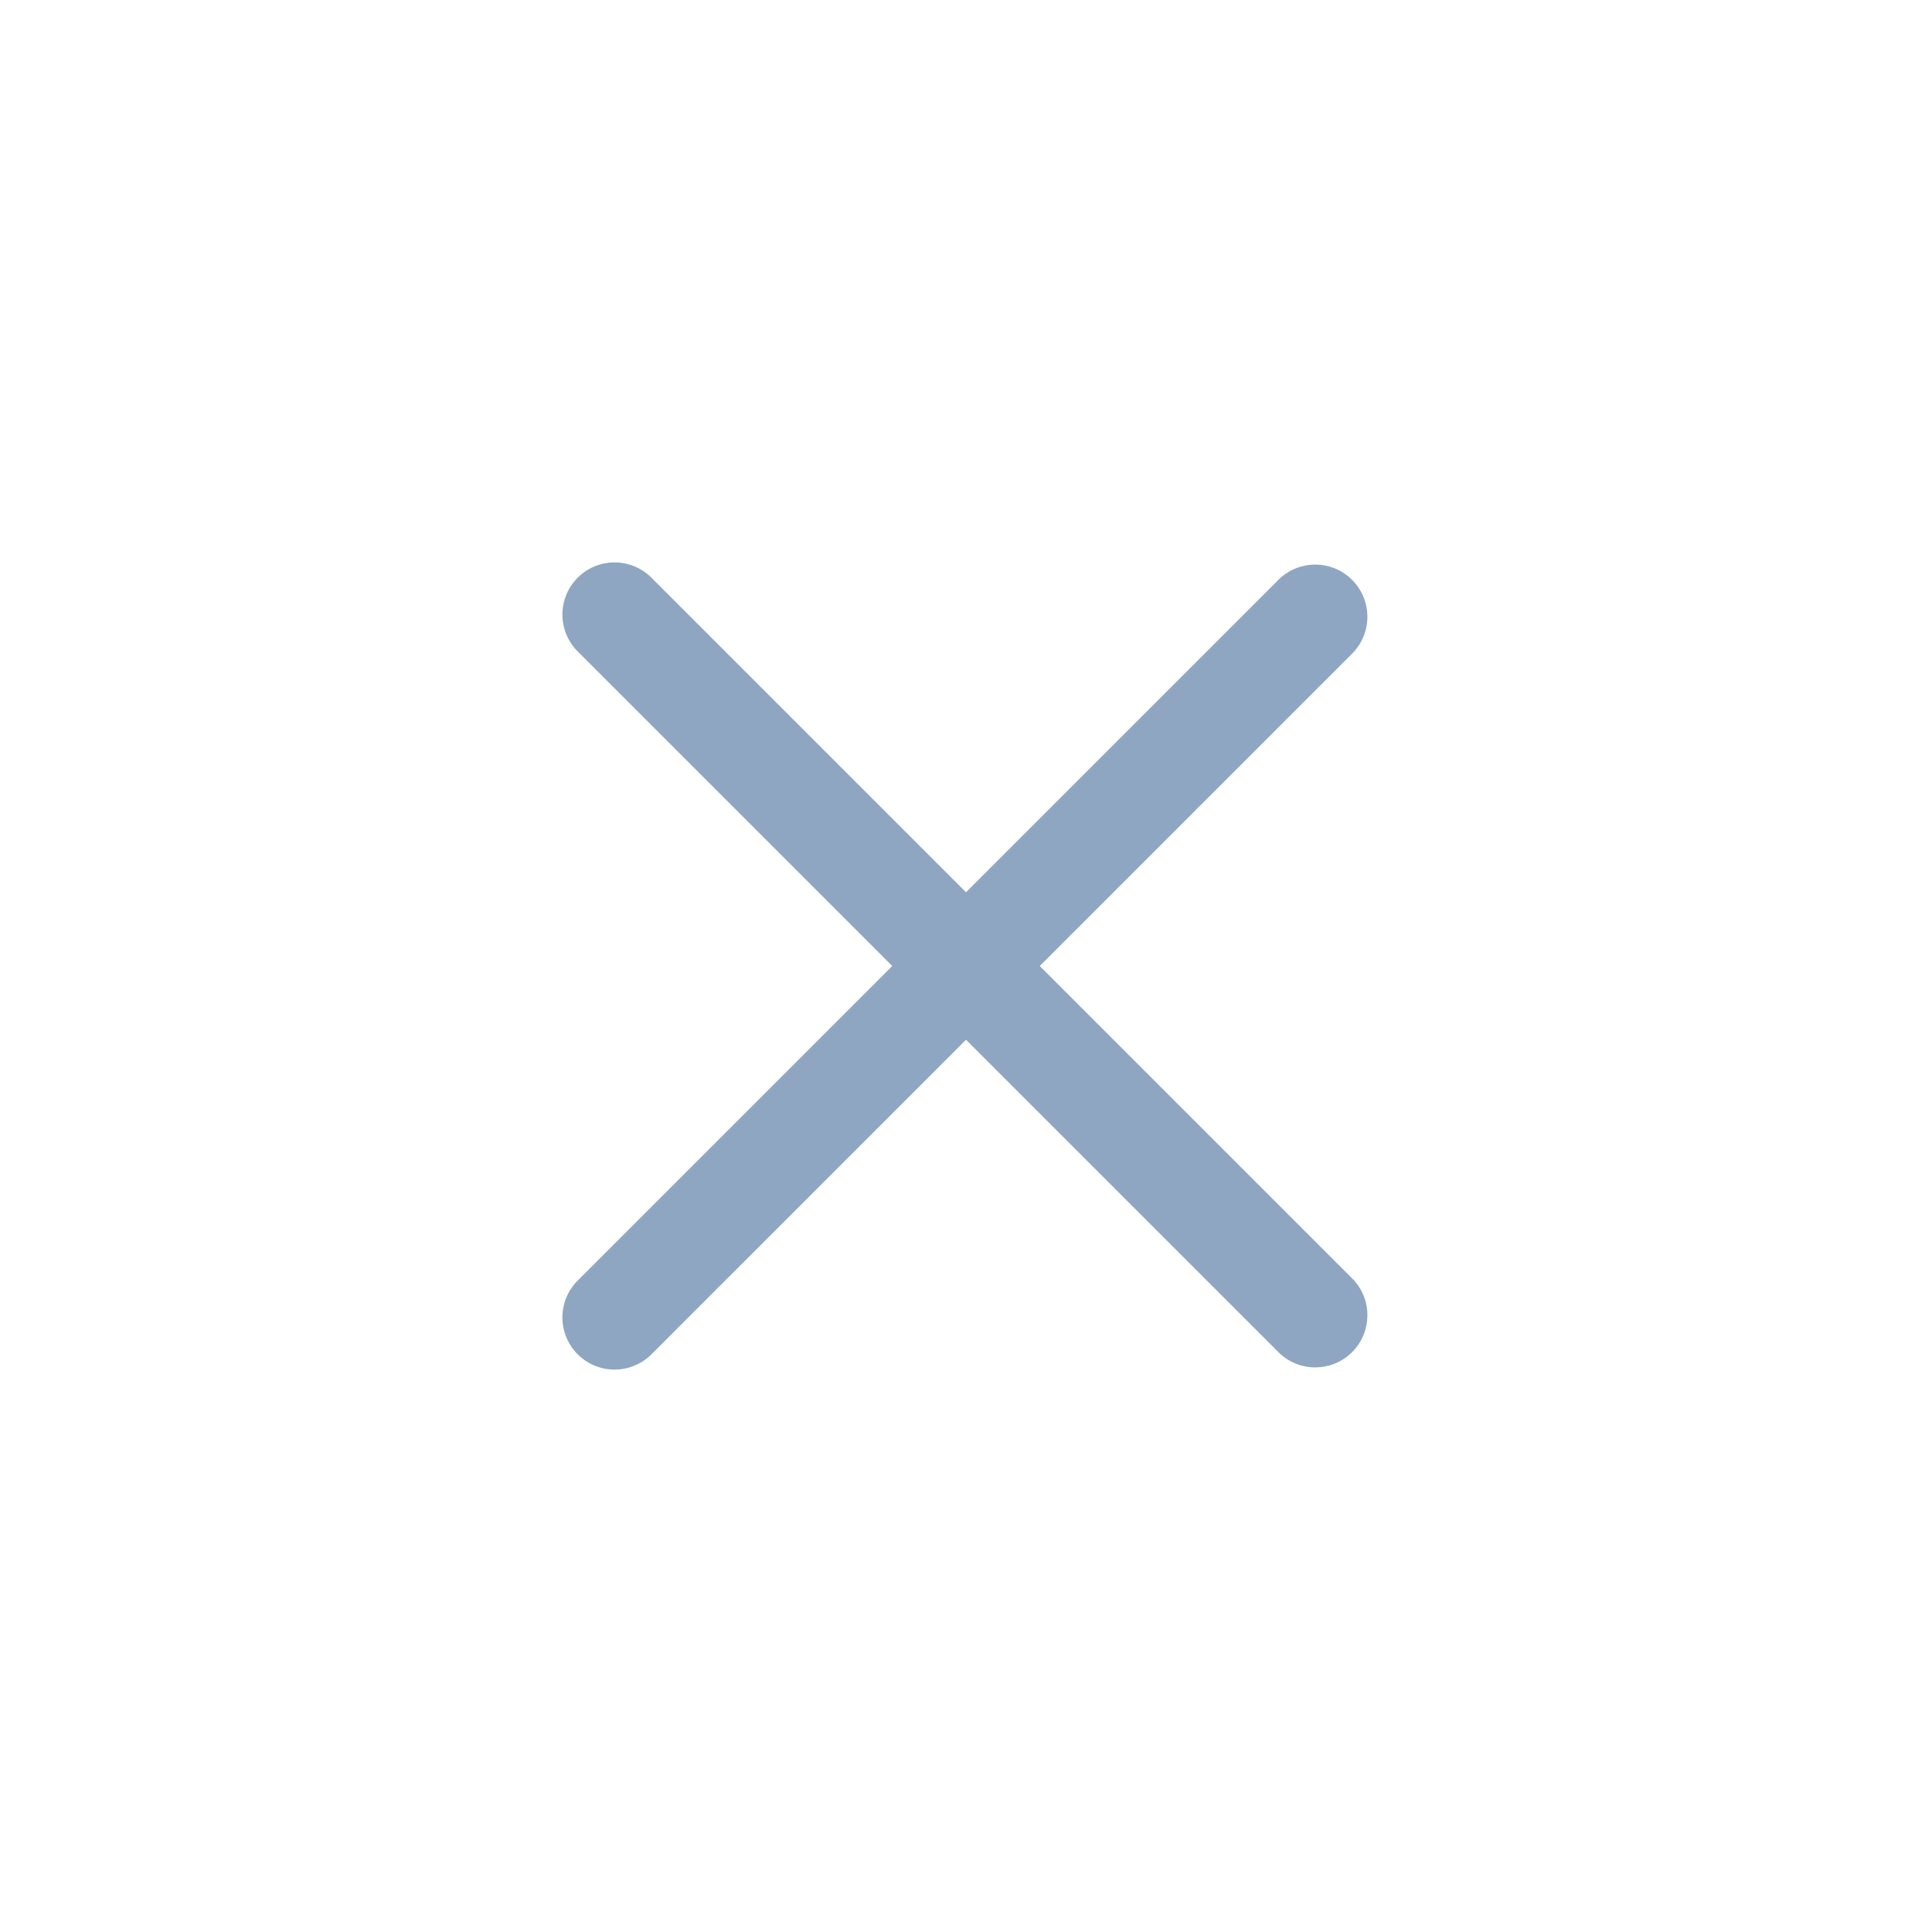
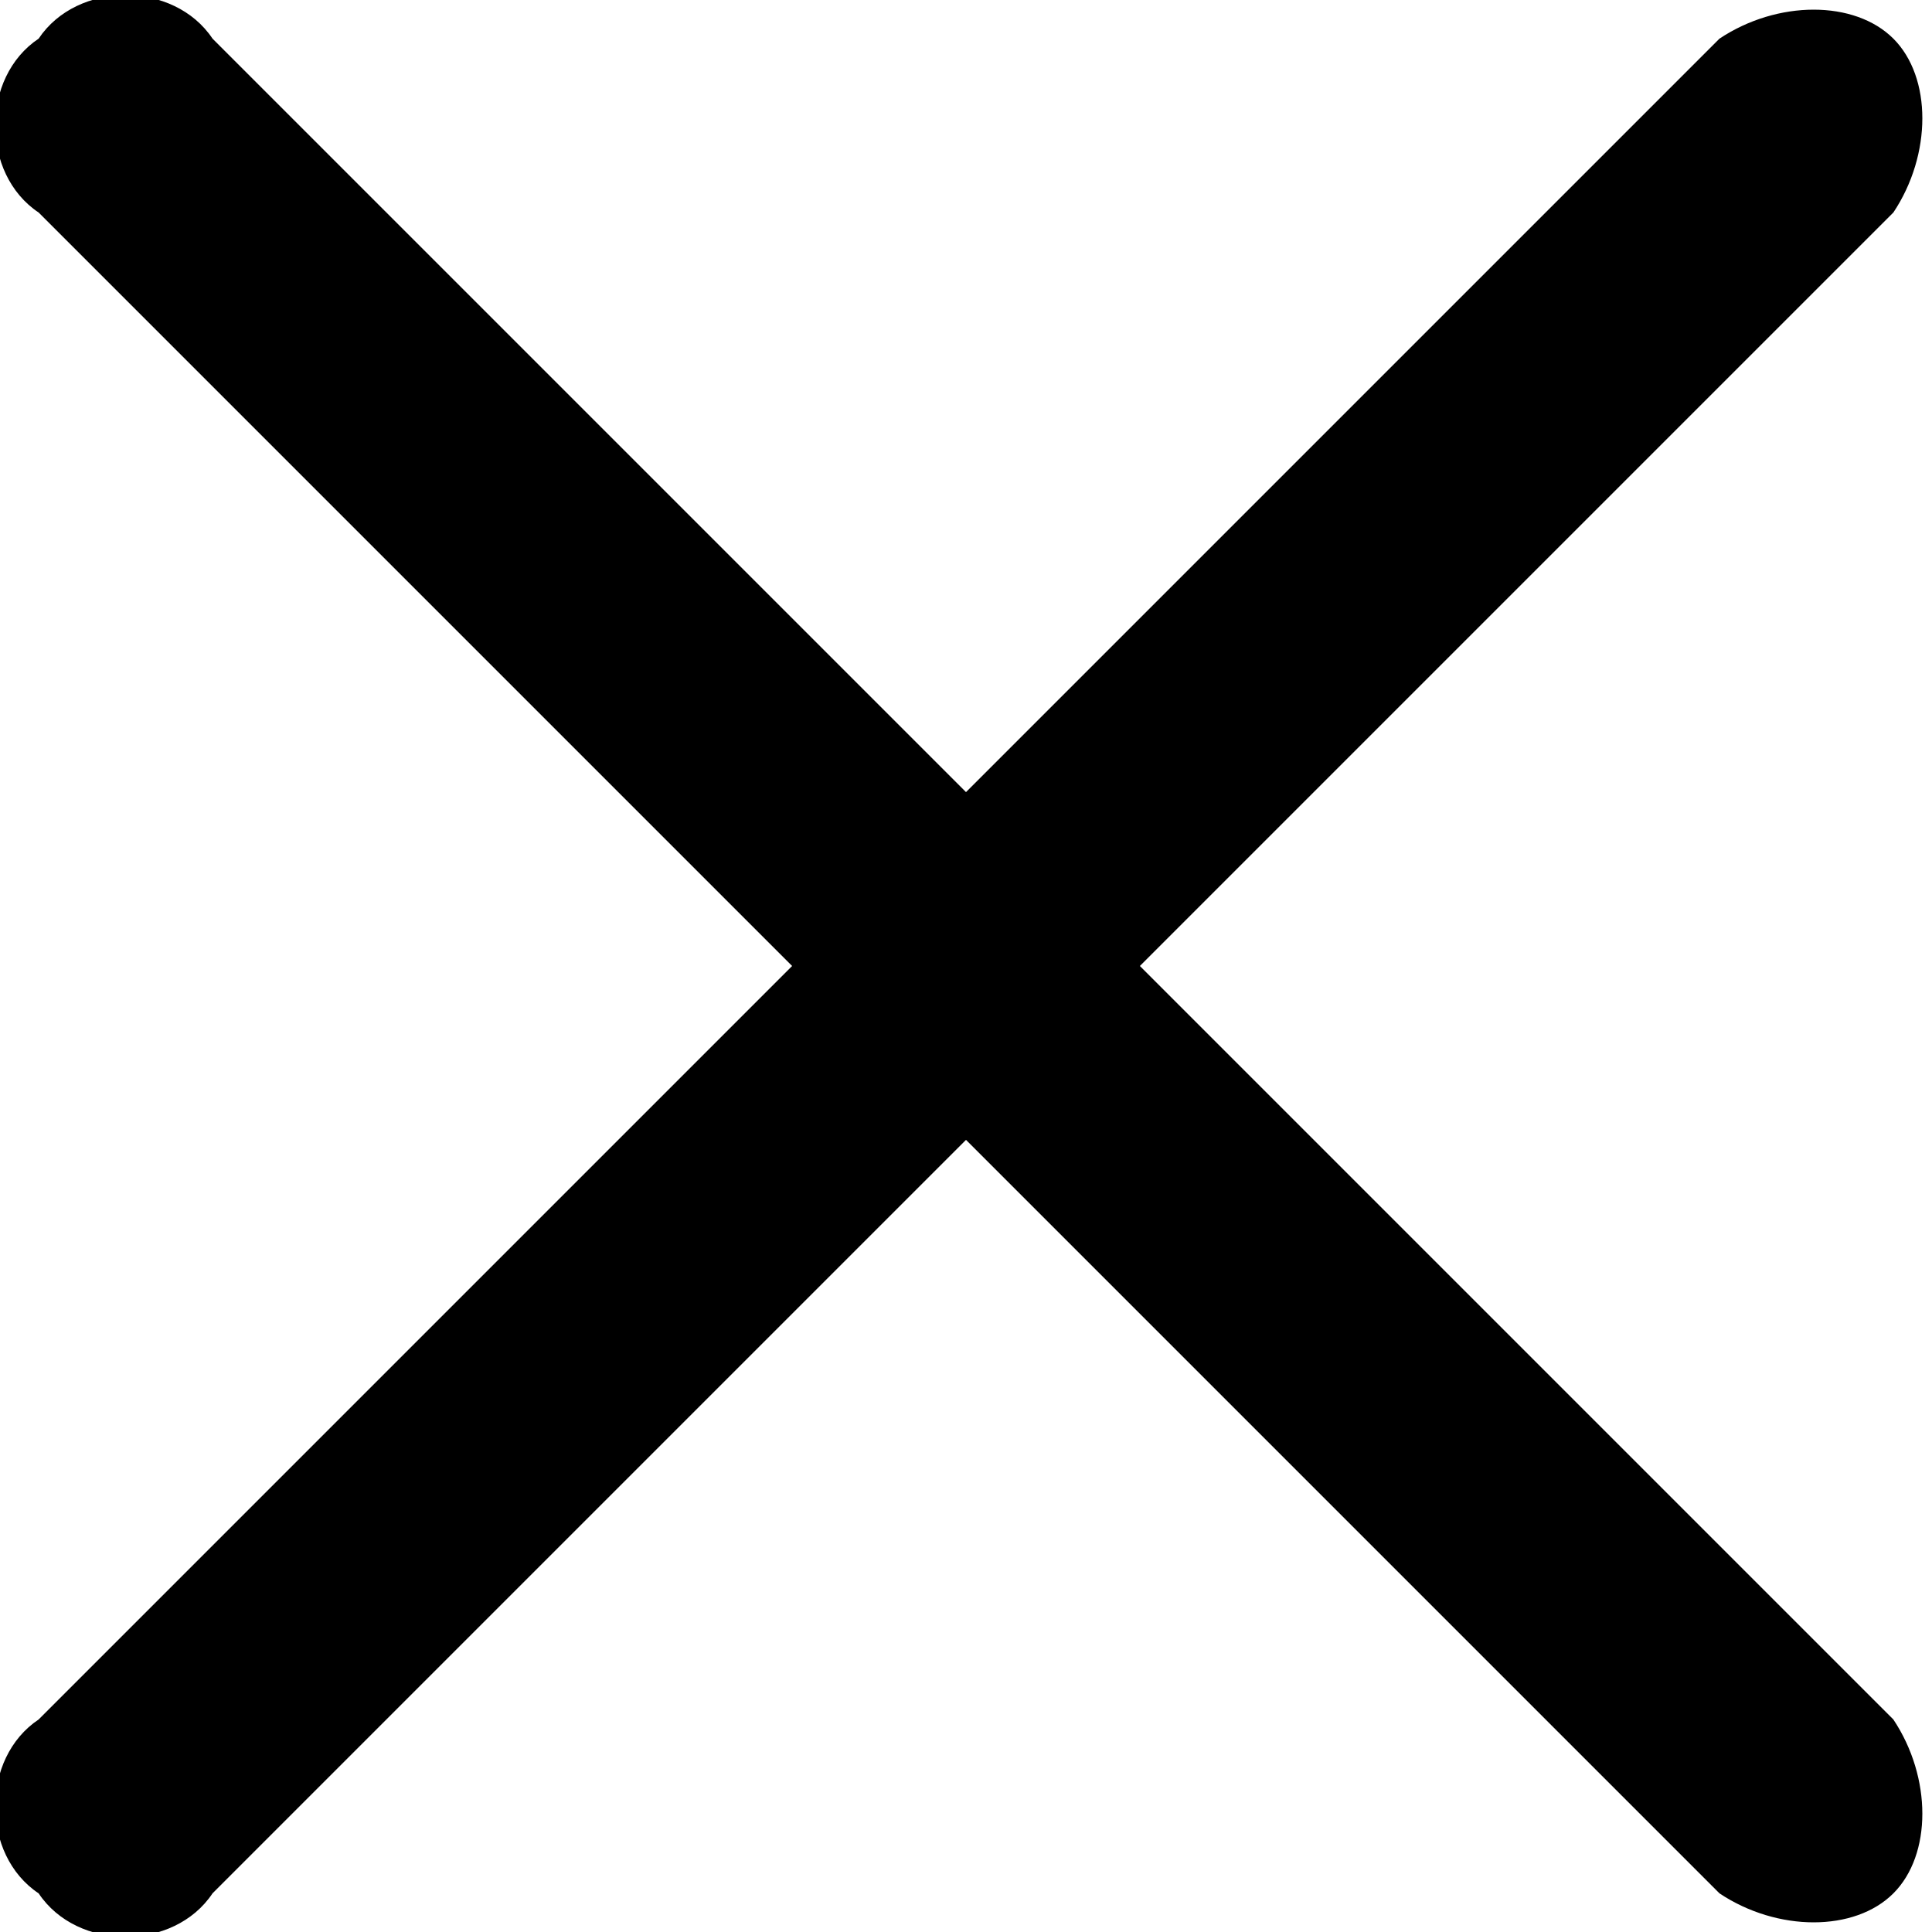
- <svg xmlns="http://www.w3.org/2000/svg" width="24" height="24" viewBox="0 0 24 24">
-   <defs>
-     <style>
-       .cls-1 {
-         fill: #8ea6c1;
-       }
- 
-       .cls-2 {
-         fill: none;
-       }
-     </style>
-   </defs>
-   <g id="Group_2355" data-name="Group 2355" transform="translate(-1323 -66)">
-     <path id="close" class="cls-1" d="M5.916,5.136,9.81,1.242A.648.648,0,0,0,8.894.326L5,4.22,1.106.326a.648.648,0,1,0-.916.916L4.084,5.136.19,9.03a.648.648,0,1,0,.916.916L5,6.052,8.894,9.946A.648.648,0,0,0,9.81,9.03Zm0,0" transform="translate(1330 72.864)" />
-     <rect id="Rectangle_1158" data-name="Rectangle 1158" class="cls-2" width="24" height="24" transform="translate(1323 66)" />
-   </g>
+ <svg xmlns="http://www.w3.org/2000/svg" viewBox="0 0 10 10" xml:space="preserve">
+   <path d="m5.9 5 3.9-3.9c.2-.3.2-.7 0-.9-.2-.2-.6-.2-.9 0L5 4.1 1.1.2C.9-.1.4-.1.2.2c-.3.2-.3.7 0 .9L4.1 5 .2 8.9c-.3.2-.3.7 0 .9.2.3.7.3.9 0L5 5.9l3.9 3.9c.3.2.7.2.9 0 .2-.2.2-.6 0-.9L5.9 5z" />
</svg>
